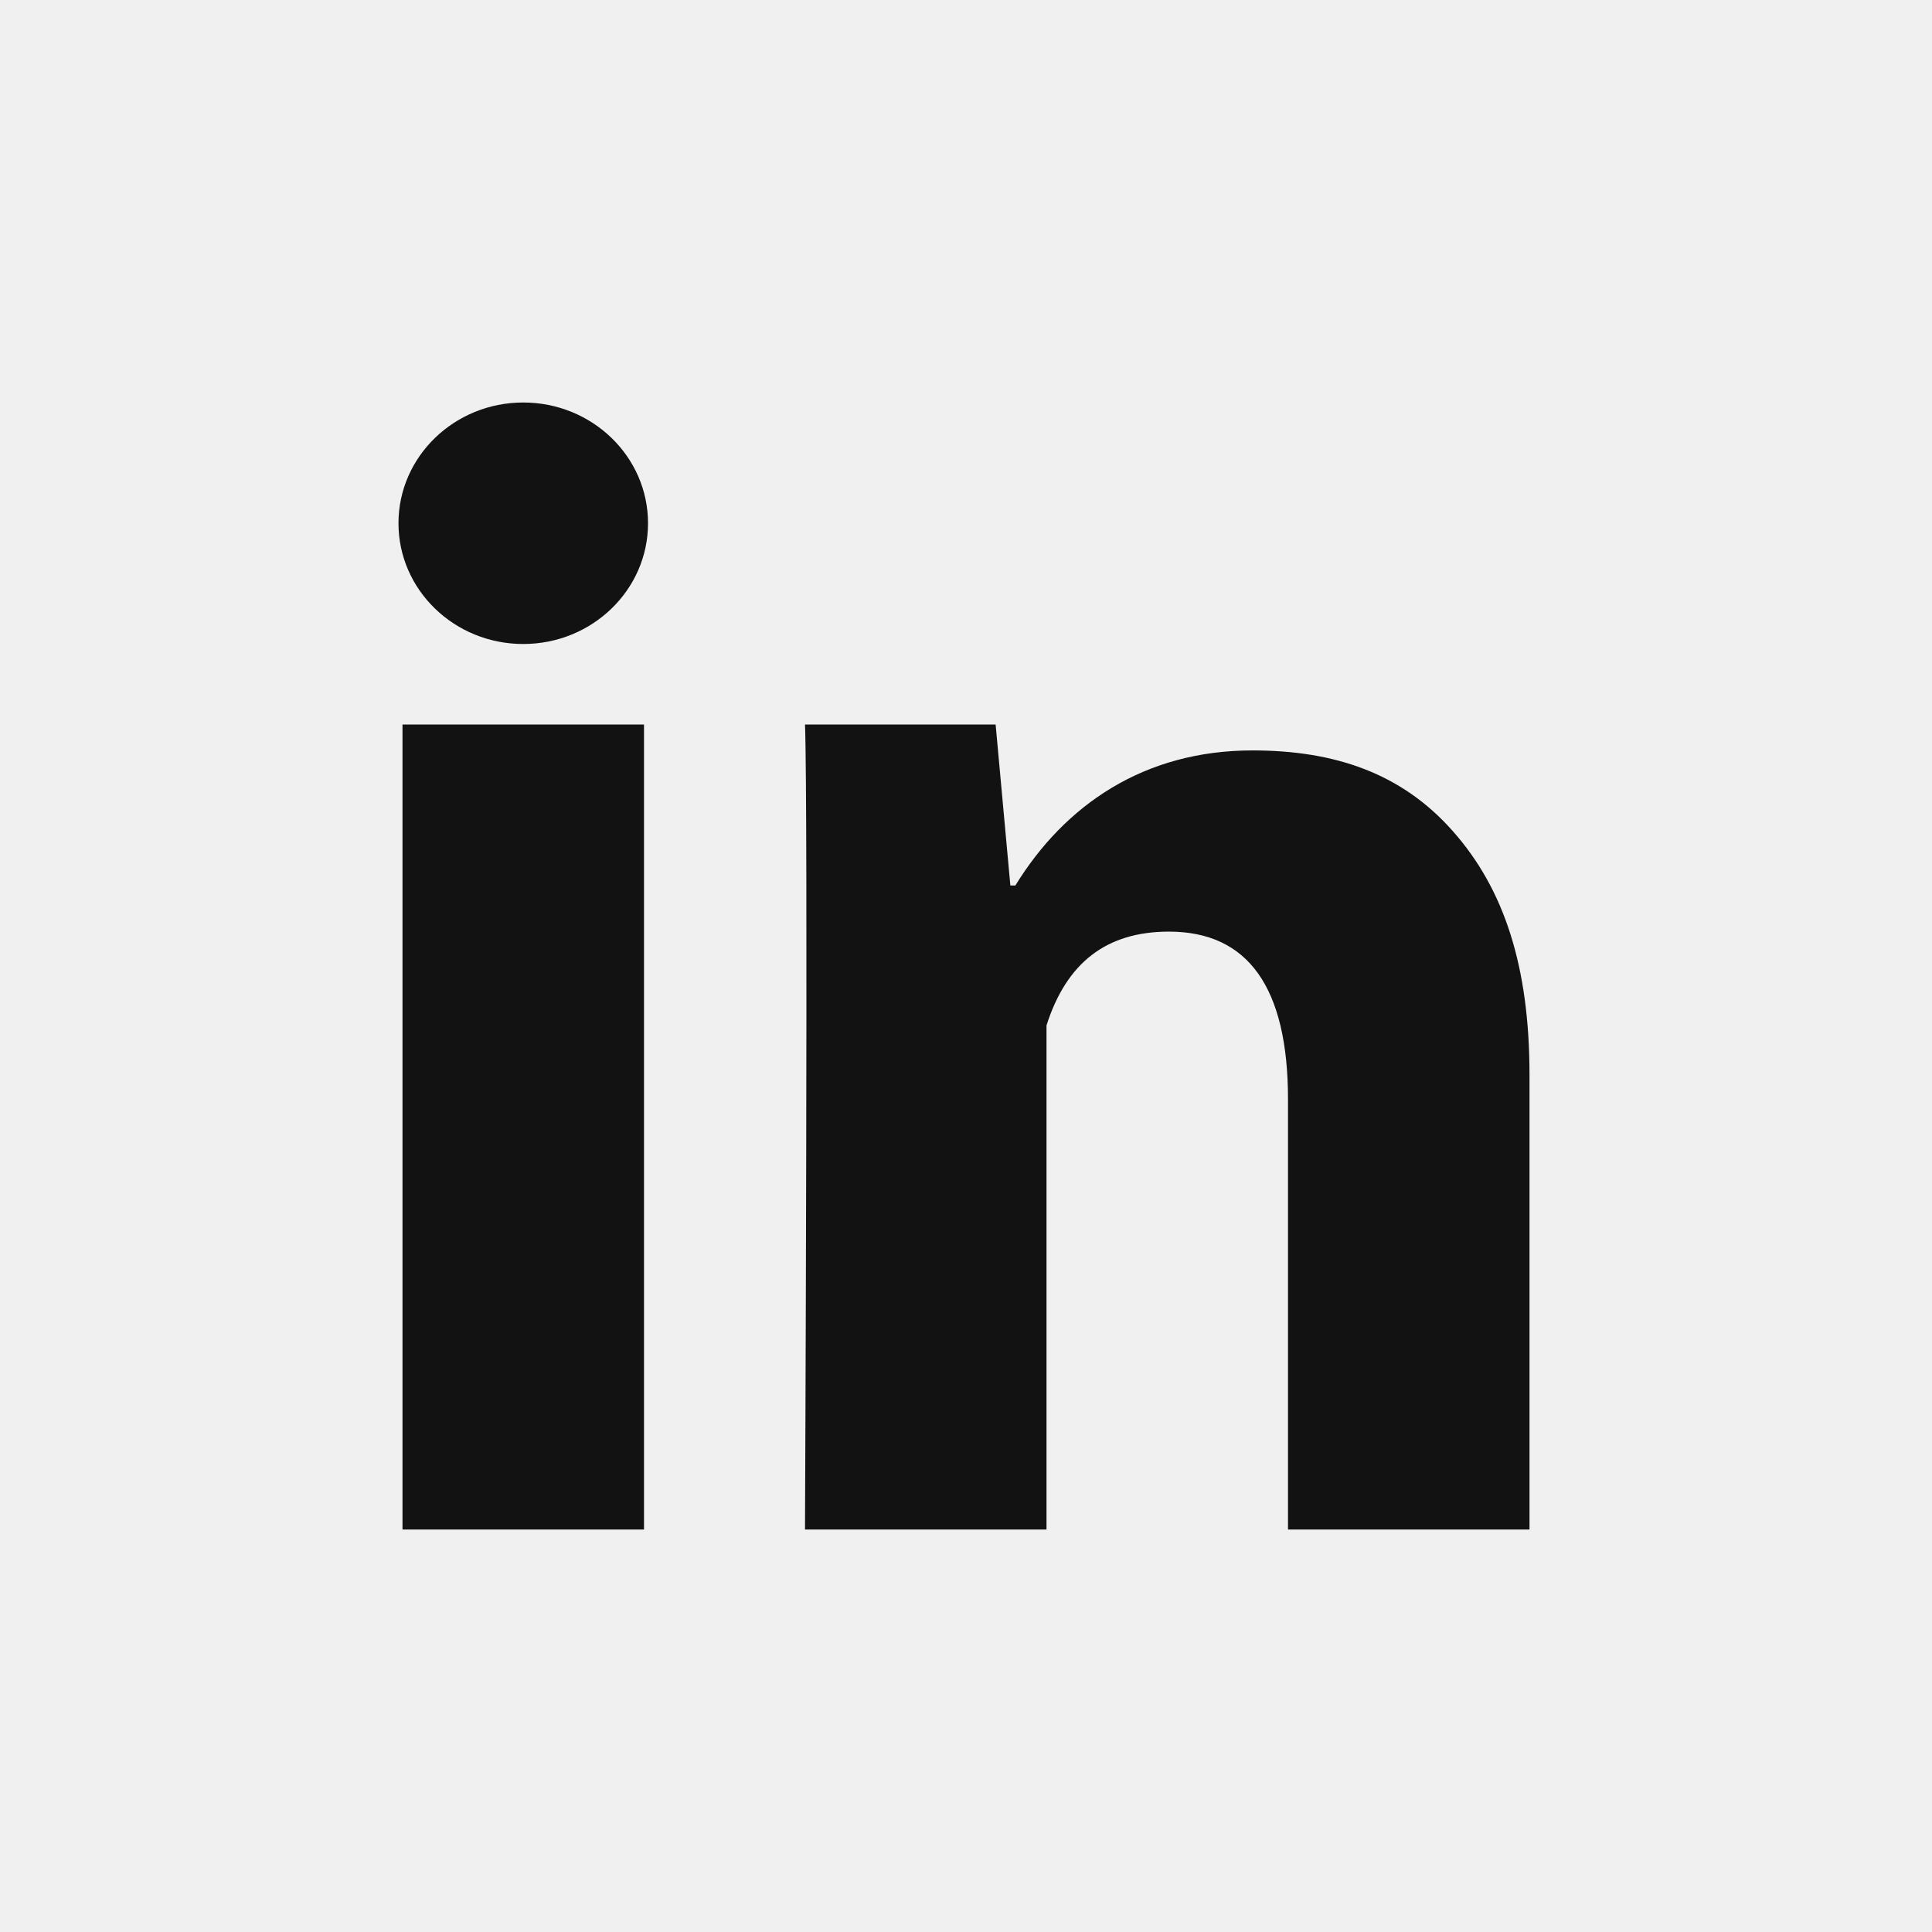
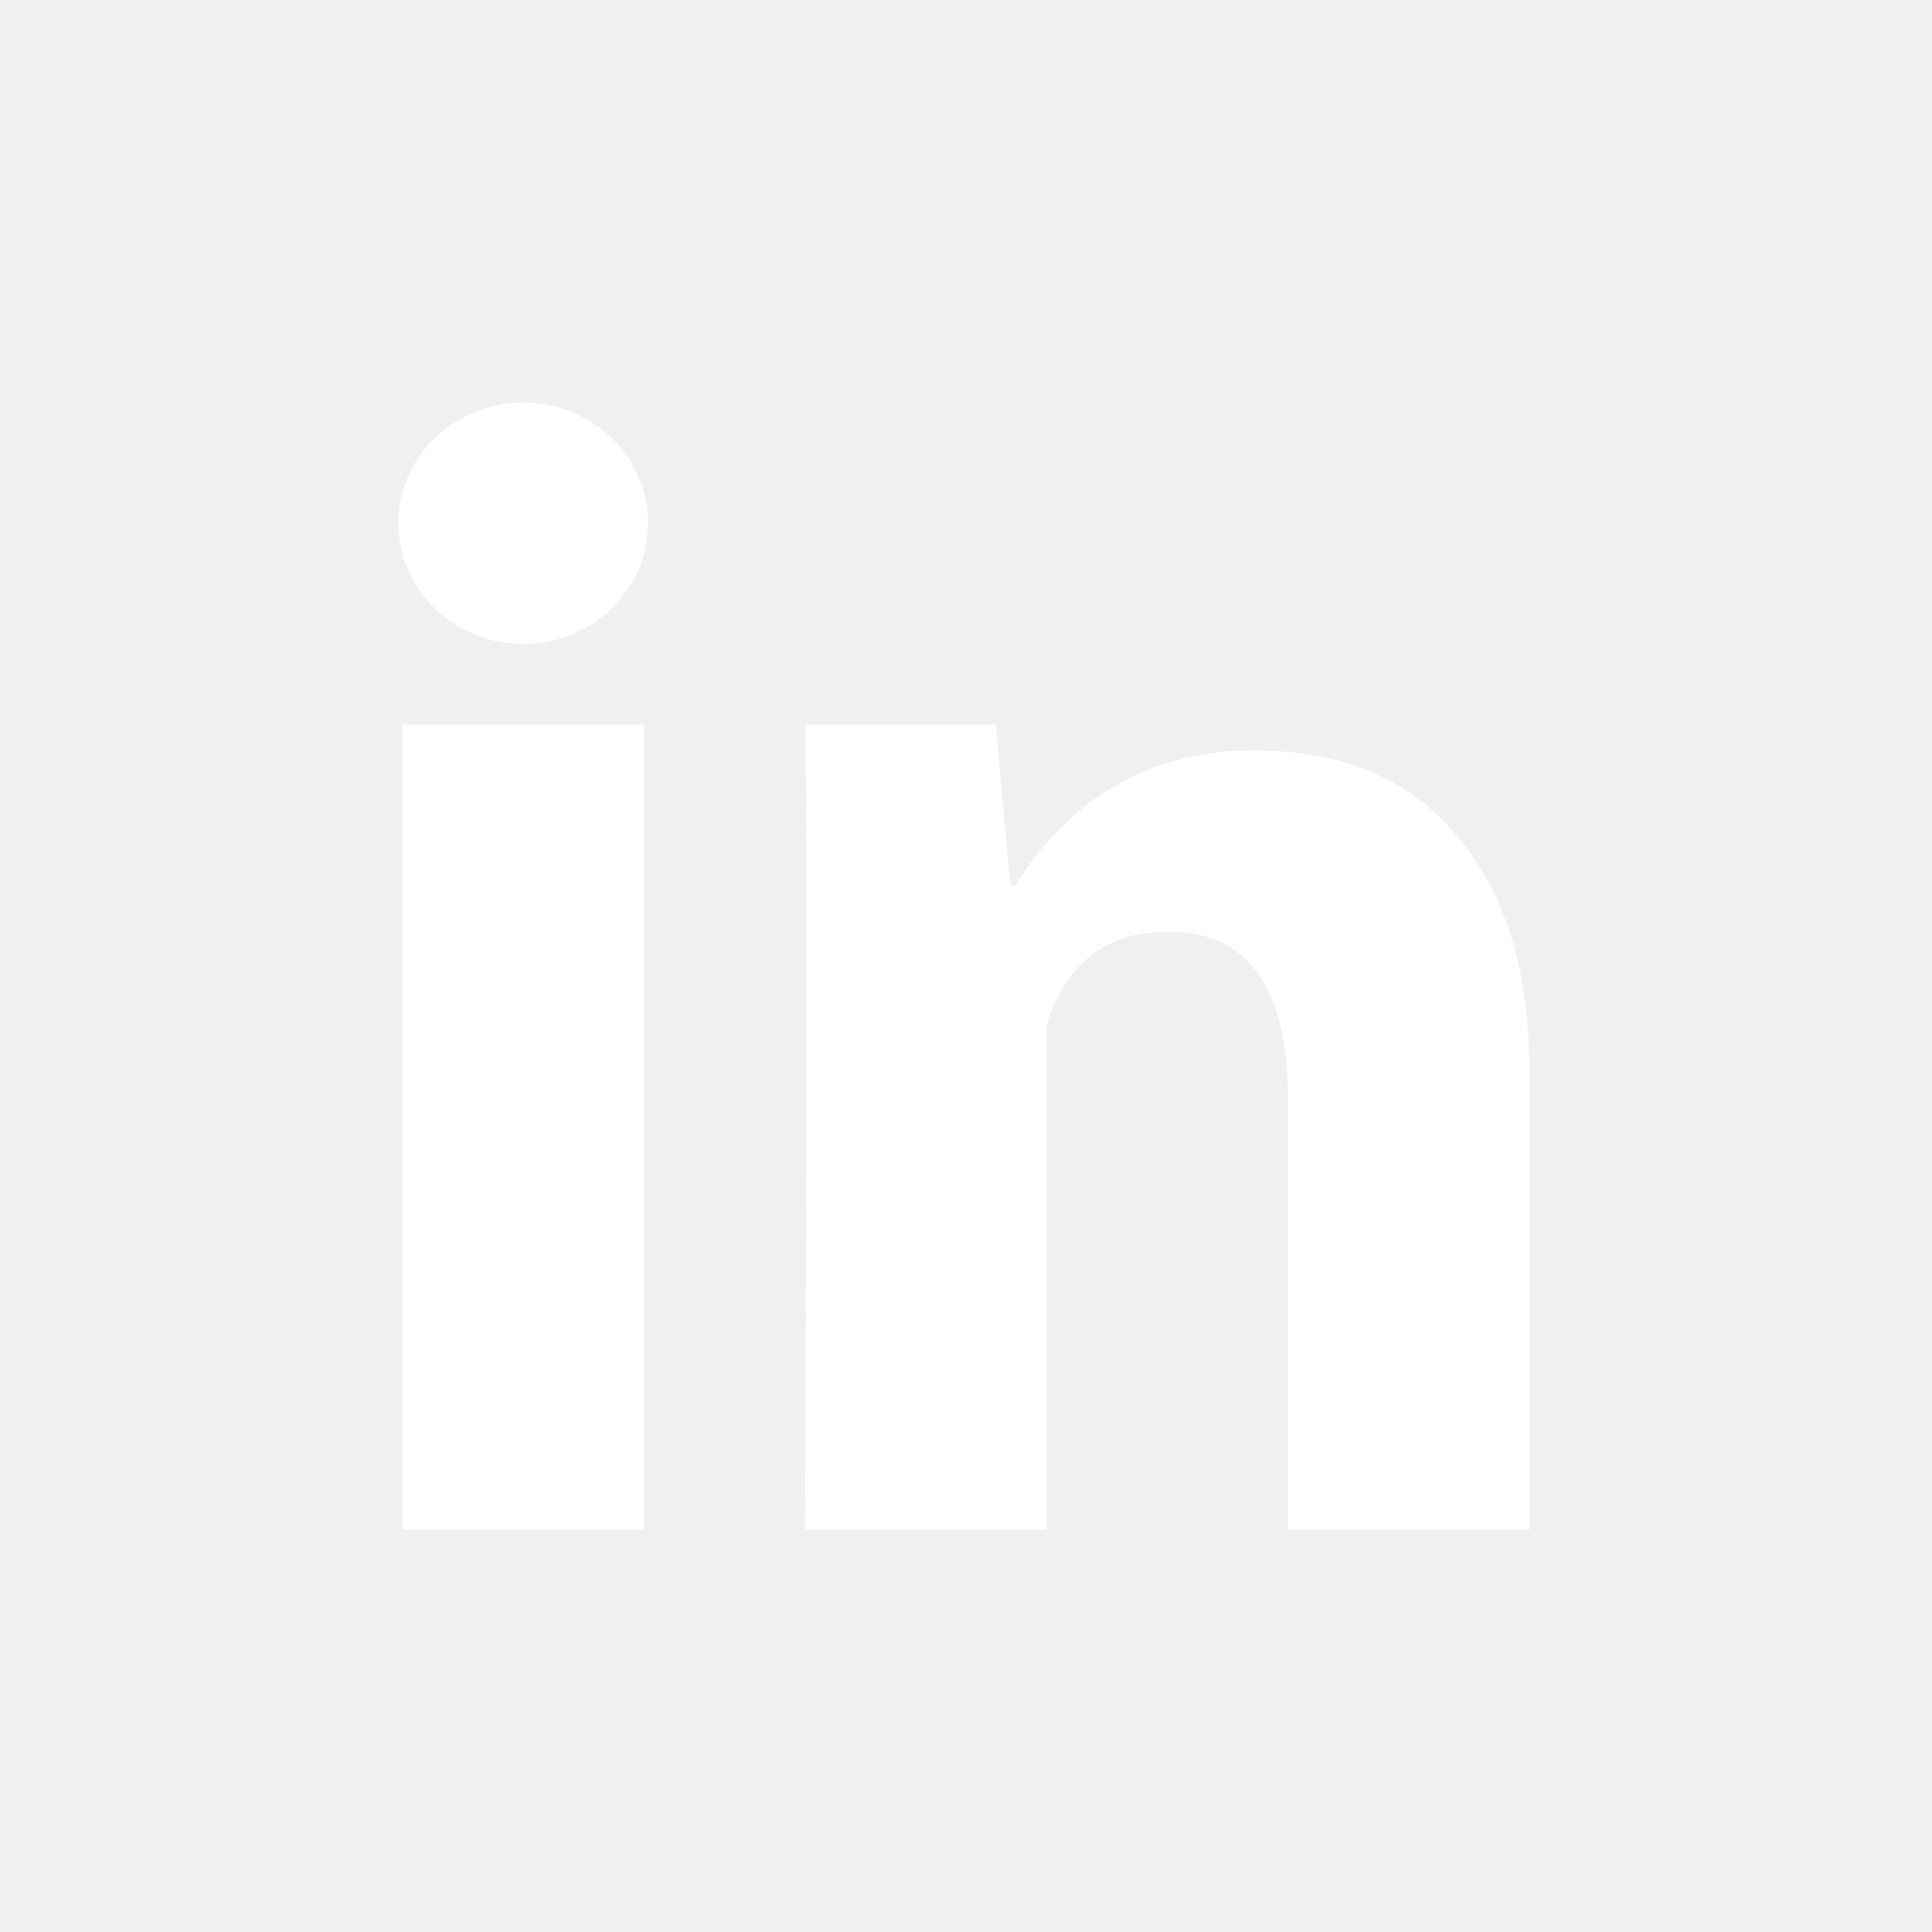
<svg xmlns="http://www.w3.org/2000/svg" width="24" height="24" viewBox="0 0 24 24">
-   <path fill="#121212" d="M8 19H5V9h3v10zm11 0h-3v-5.342c0-1.392-.496-2.085-1.479-2.085-.779 0-1.273.388-1.521 1.165V19h-3s.04-9 0-10h2.368l.183 2h.062c.615-1 1.598-1.678 2.946-1.678 1.025 0 1.854.285 2.487 1.001.637.717.954 1.679.954 3.03V19zM8.05 6.5c0 .828-.694 1.5-1.55 1.5s-1.55-.672-1.55-1.5S5.644 5 6.5 5s1.55.672 1.55 1.5z" />
+   <path fill="#fff" d="M8 19H5V9h3v10zm11 0h-3v-5.342c0-1.392-.496-2.085-1.479-2.085-.779 0-1.273.388-1.521 1.165V19h-3s.04-9 0-10h2.368l.183 2h.062c.615-1 1.598-1.678 2.946-1.678 1.025 0 1.854.285 2.487 1.001.637.717.954 1.679.954 3.03V19zM8.05 6.5c0 .828-.694 1.5-1.55 1.5s-1.55-.672-1.55-1.5S5.644 5 6.5 5s1.55.672 1.55 1.5z" />
</svg>
